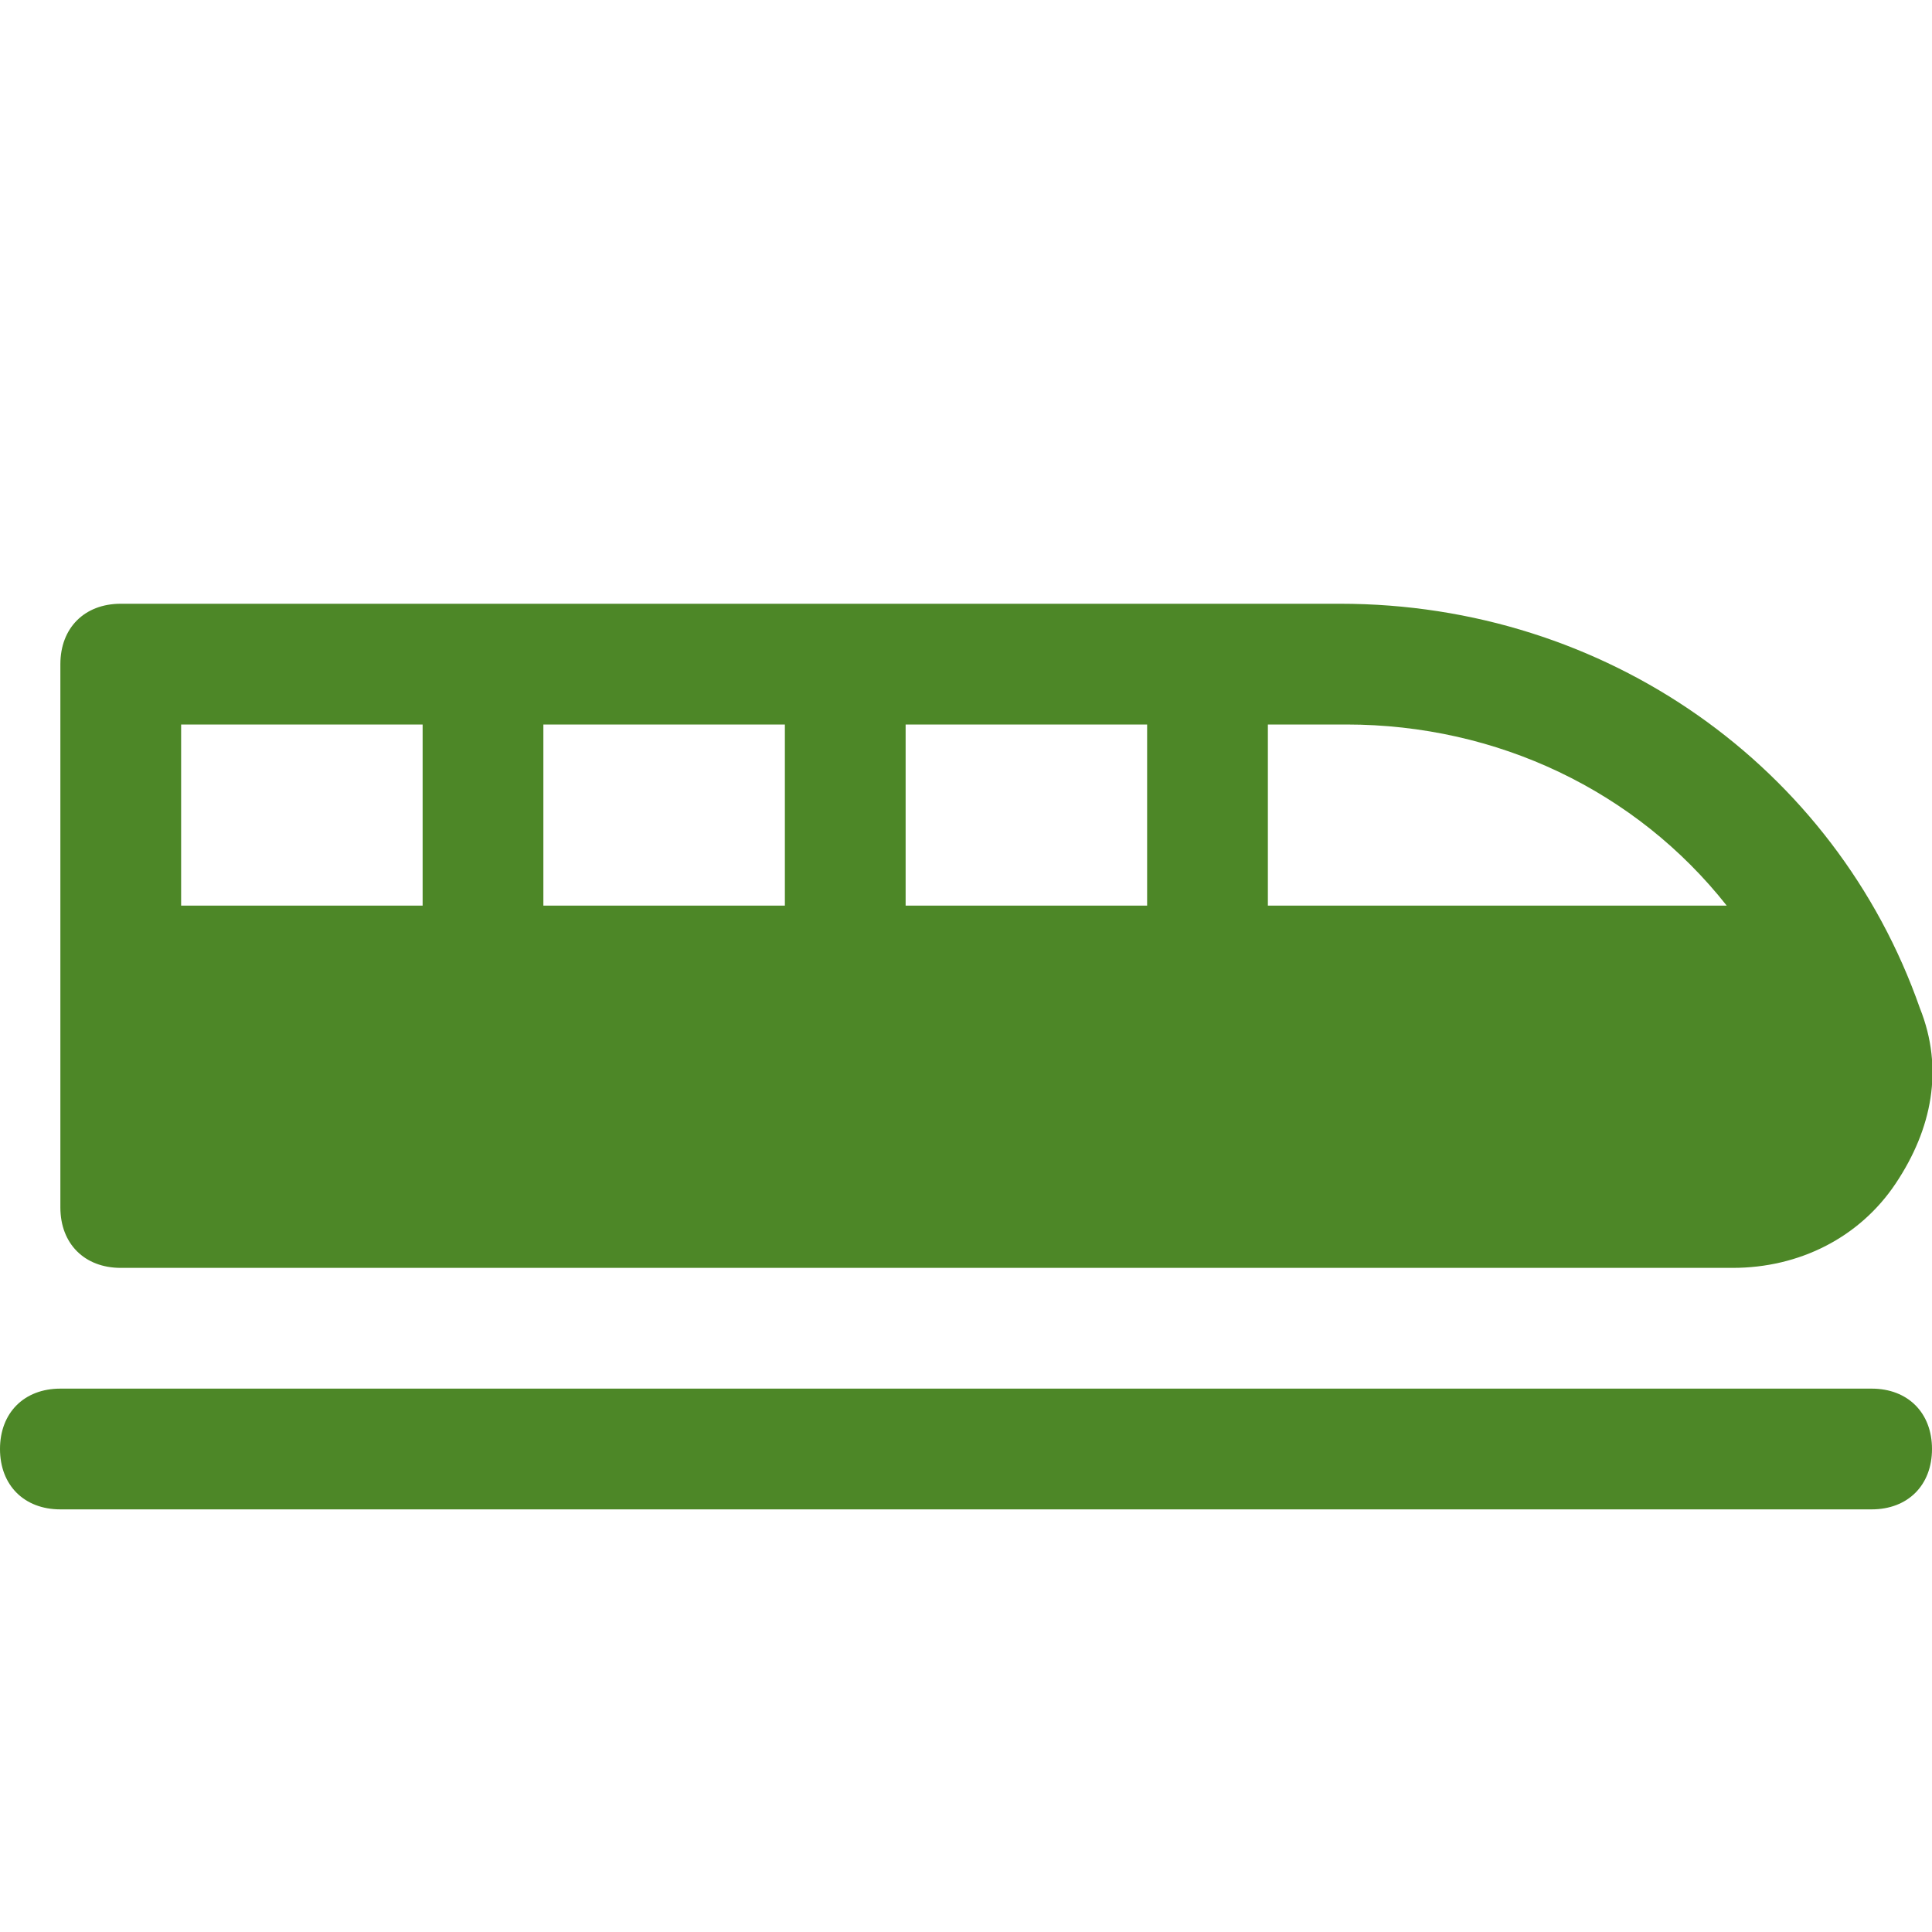
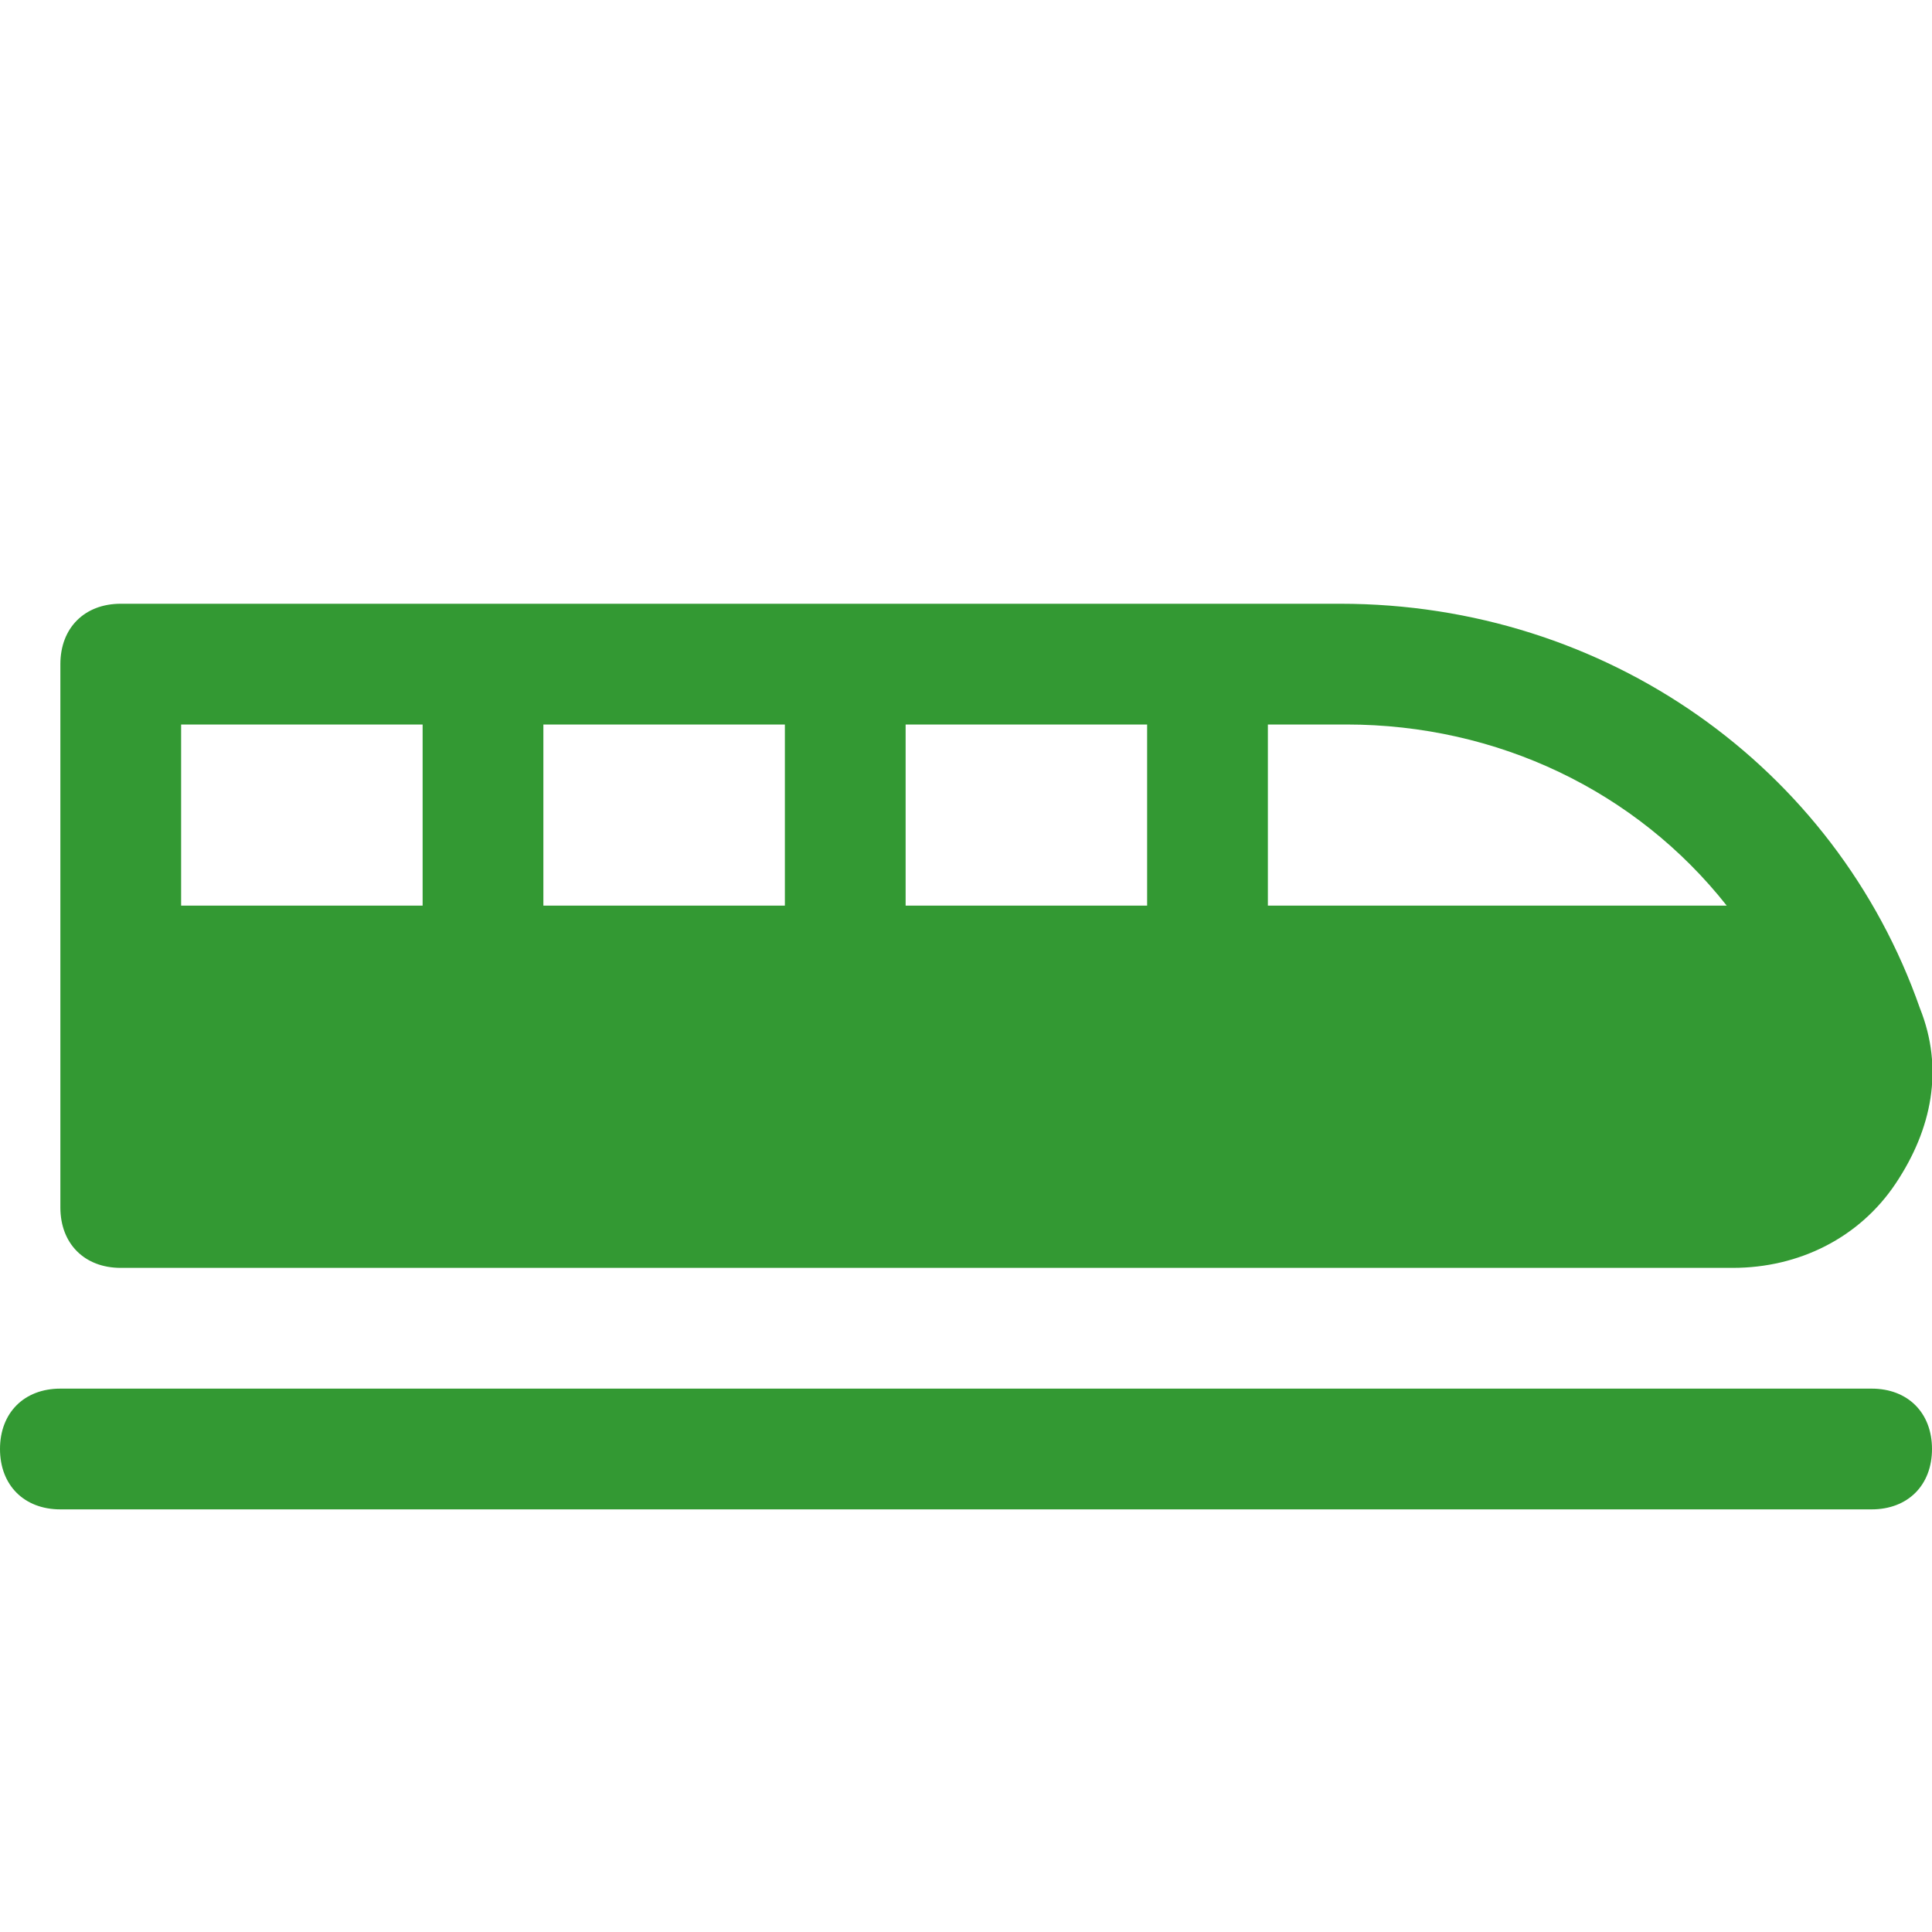
- <svg xmlns="http://www.w3.org/2000/svg" fill="#4d8727" height="800px" width="800px" version="1.1" id="Icons" viewBox="0 0 32 32" xml:space="preserve">
-   <g>
-     <path d="M2,21h26.7c1.1,0,2.1-0.5,2.7-1.4c0.6-0.9,0.8-1.9,0.4-2.9c-1.4-4-5.2-6.7-9.6-6.7H2c-0.6,0-1,0.4-1,1v9   C1,20.6,1.4,21,2,21z M15,15v-3h4v3H15z M13,15H9v-3h4V15z M28.6,15H21v-3h1.3C24.8,12,27.1,13.1,28.6,15z M7,12v3H3v-3H7z" fill="#4d8727" />
-     <path d="M31,23H1c-0.6,0-1,0.4-1,1s0.4,1,1,1h30c0.6,0,1-0.4,1-1S31.6,23,31,23z" fill="#4d8727" />
+ <svg xmlns="http://www.w3.org/2000/svg" fill="#339933" height="800px" width="800px" version="1.1" id="Icons" viewBox="0 0 32 32" xml:space="preserve">
+   <g id="SVGRepo_bgCarrier" stroke-width="0" />
+   <g id="SVGRepo_tracerCarrier" stroke-linecap="round" stroke-linejoin="round" />
+   <g id="SVGRepo_iconCarrier">
+     <g>
+       <path d="M2,21h26.7c1.1,0,2.1-0.5,2.7-1.4c0.6-0.9,0.8-1.9,0.4-2.9c-1.4-4-5.2-6.7-9.6-6.7H2c-0.6,0-1,0.4-1,1v9 C1,20.6,1.4,21,2,21z M15,15v-3h4v3H15z M13,15H9v-3h4V15z M28.6,15H21v-3h1.3C24.8,12,27.1,13.1,28.6,15z M7,12v3H3v-3H7z" />
+       <path d="M31,23H1c-0.6,0-1,0.4-1,1s0.4,1,1,1h30c0.6,0,1-0.4,1-1S31.6,23,31,23z" />
+     </g>
  </g>
</svg>
